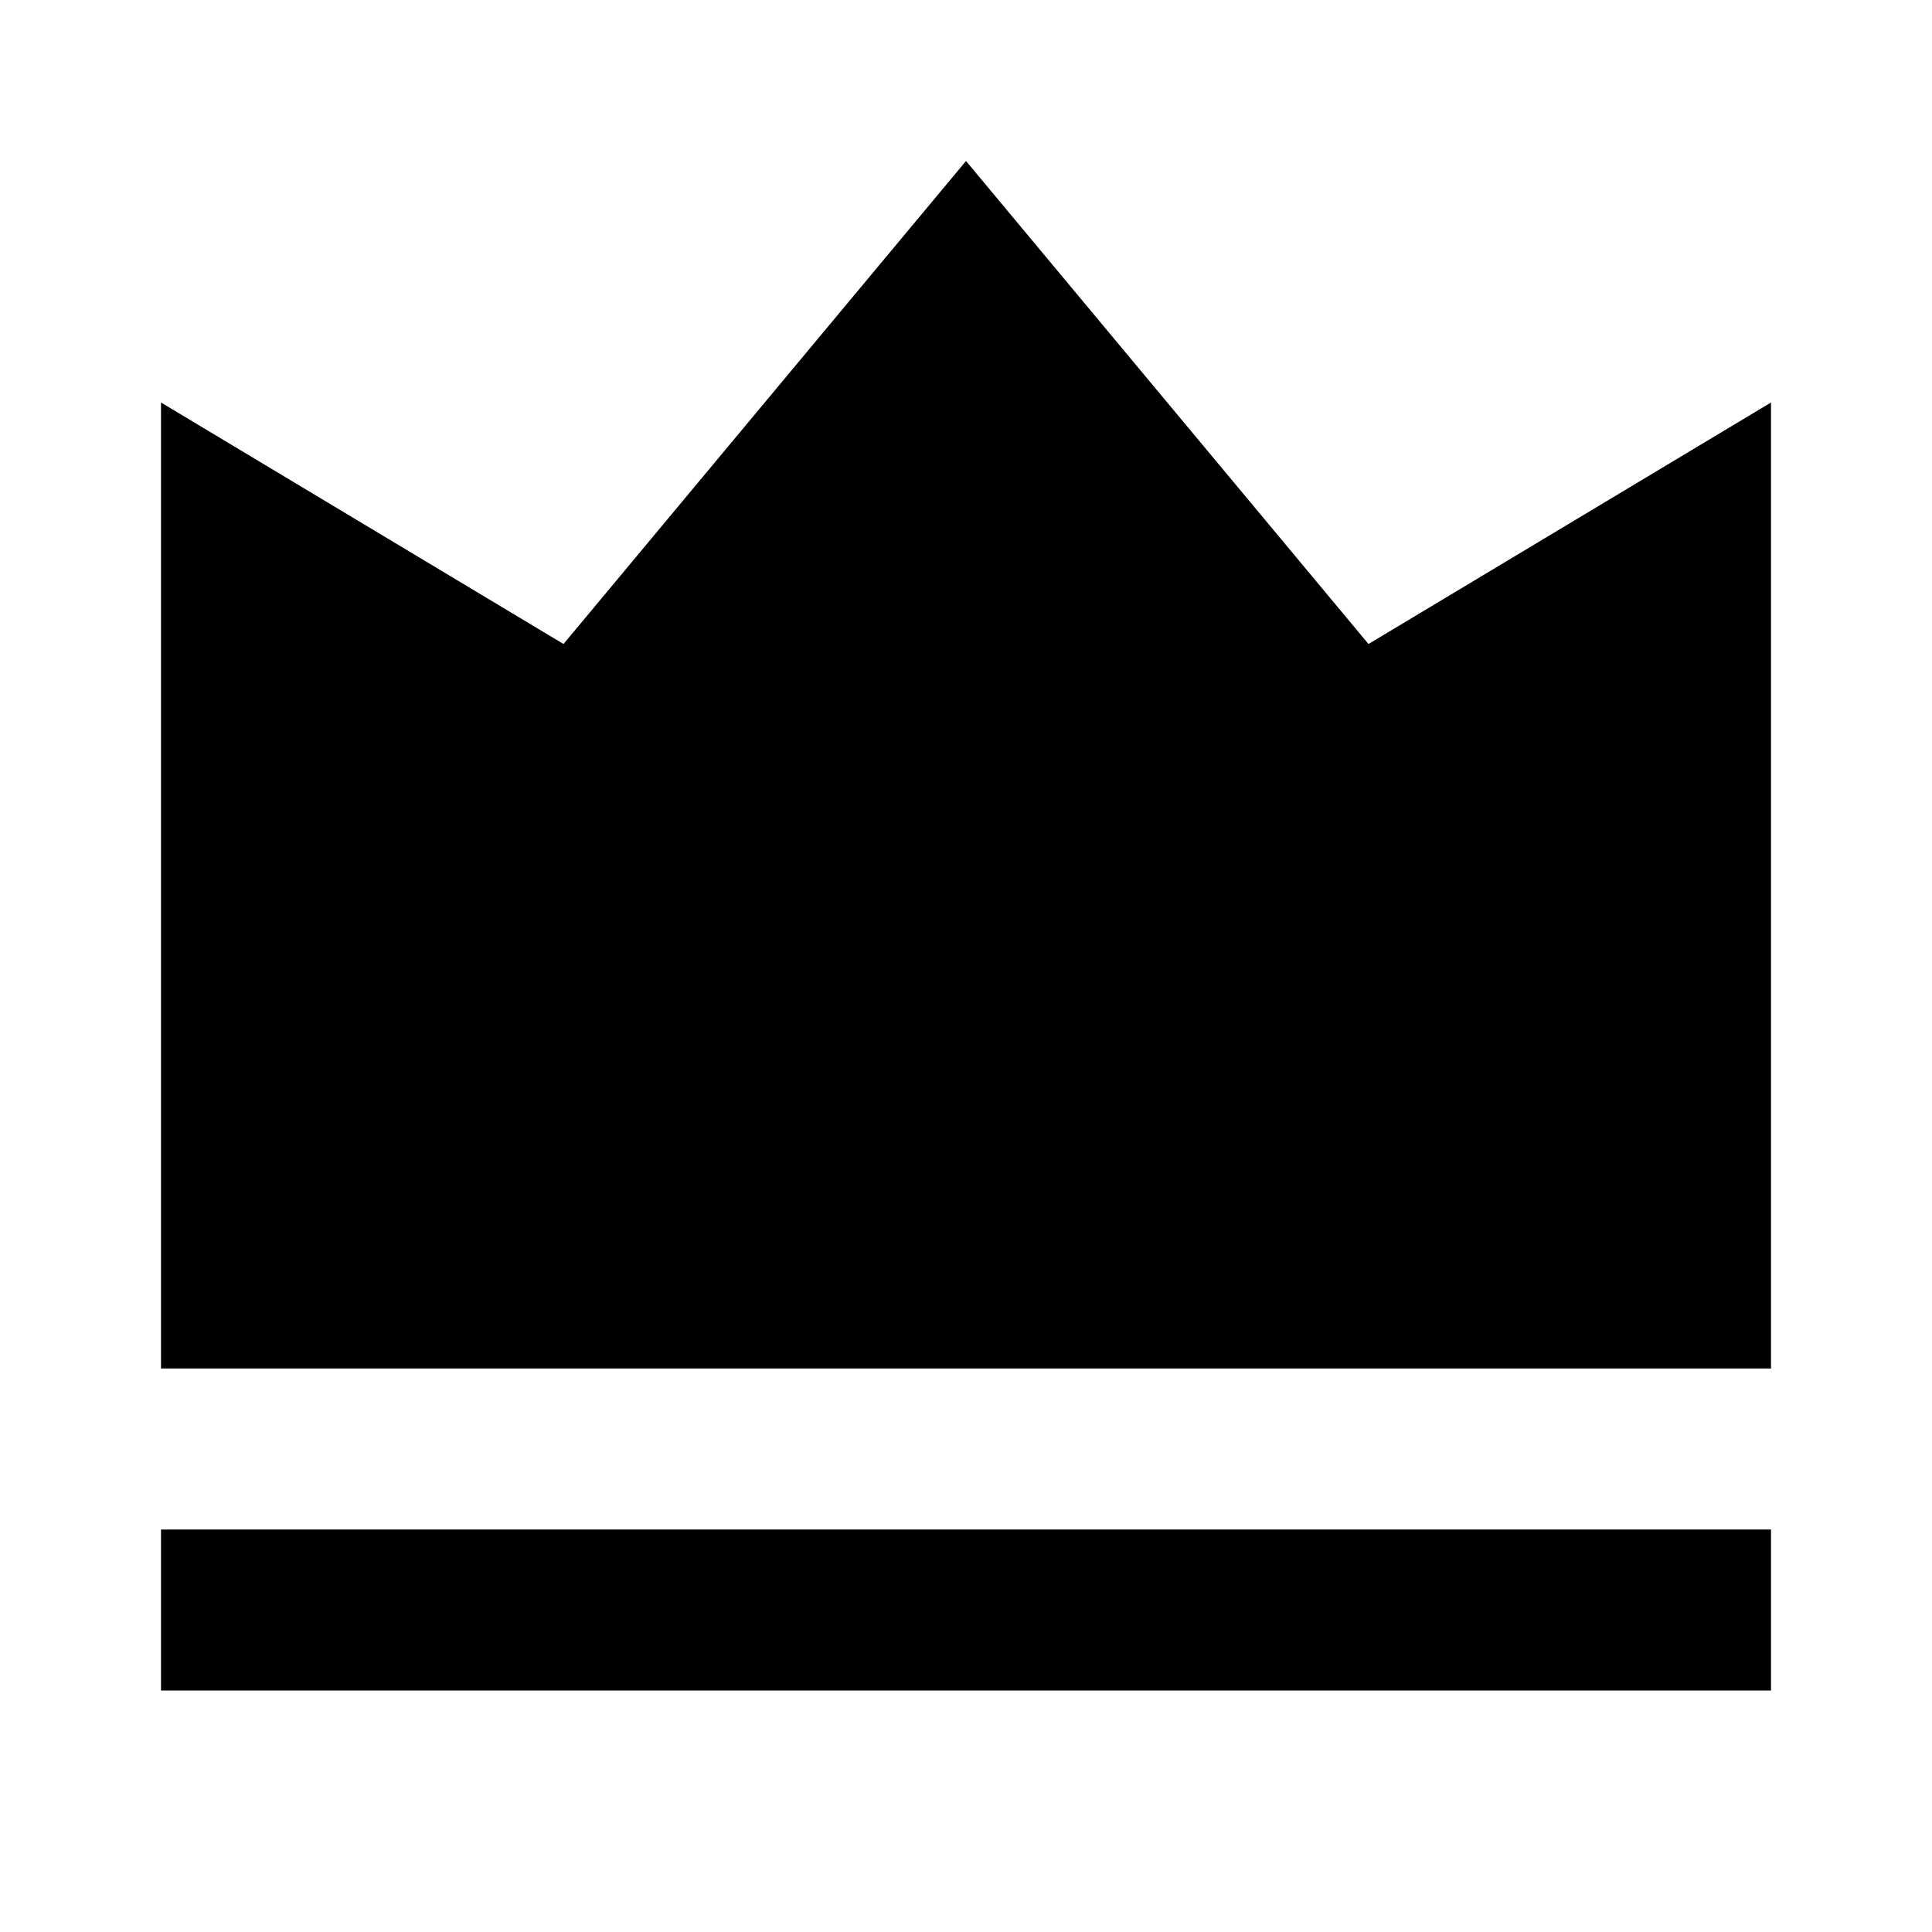
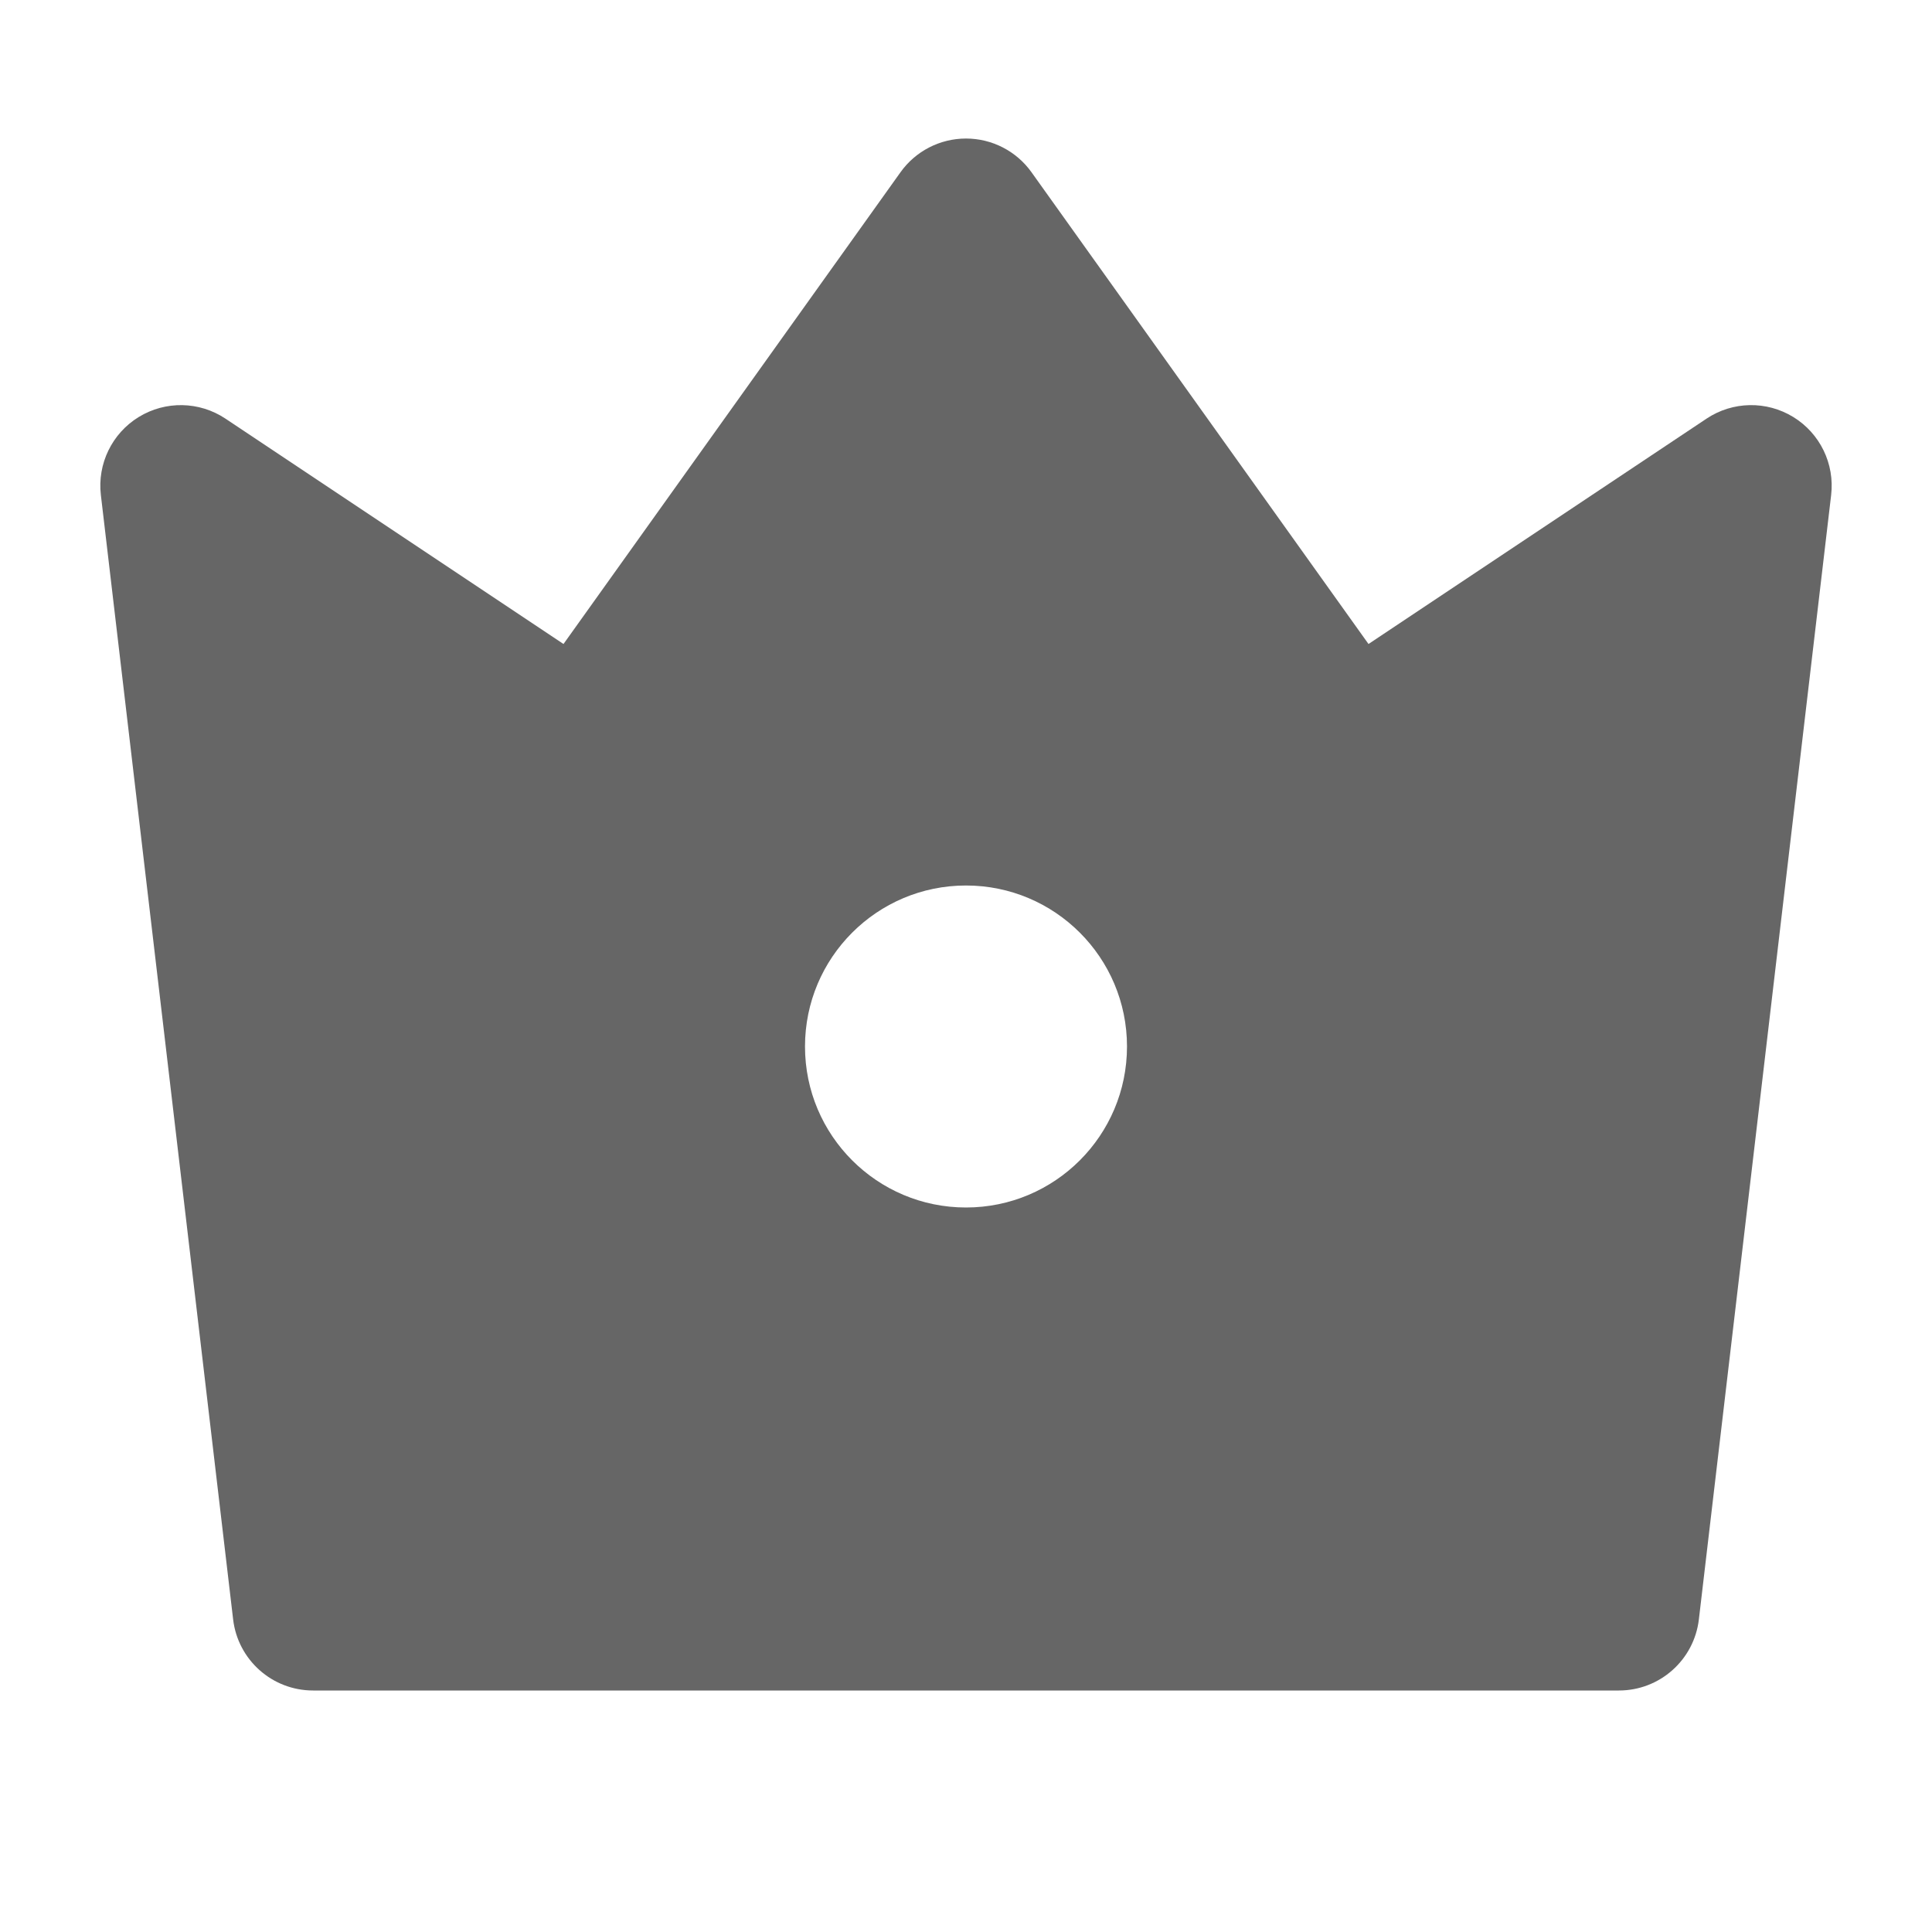
- <svg xmlns="http://www.w3.org/2000/svg" width="20px" height="20px" viewBox="0 0 24 24">
+ <svg xmlns="http://www.w3.org/2000/svg" width="16px" height="16px" viewBox="0 0 24 24">
  <g>
    <path fill="none" d="M0 0h24v24H0z" />
-     <path fill="currentColor" d="M2 19h20v2H2v-2zM2 5l5 3 5-6 5 6 5-3v12H2V5z" />
+     <path d="M2.8 5.2L7 8l4.186-5.86a1 1 0 0 1 1.628 0L17 8l4.2-2.8a1 1 0 0 1 1.547.95l-1.643 13.967a1 1 0 0 1-.993.883H3.889a1 1 0 0 1-.993-.883L1.253 6.149A1 1 0 0 1 2.8 5.2zM12 15a2 2 0 1 0 0-4 2 2 0 0 0 0 4z" fill="currentColor" fill-opacity="0.6" />
  </g>
</svg>
